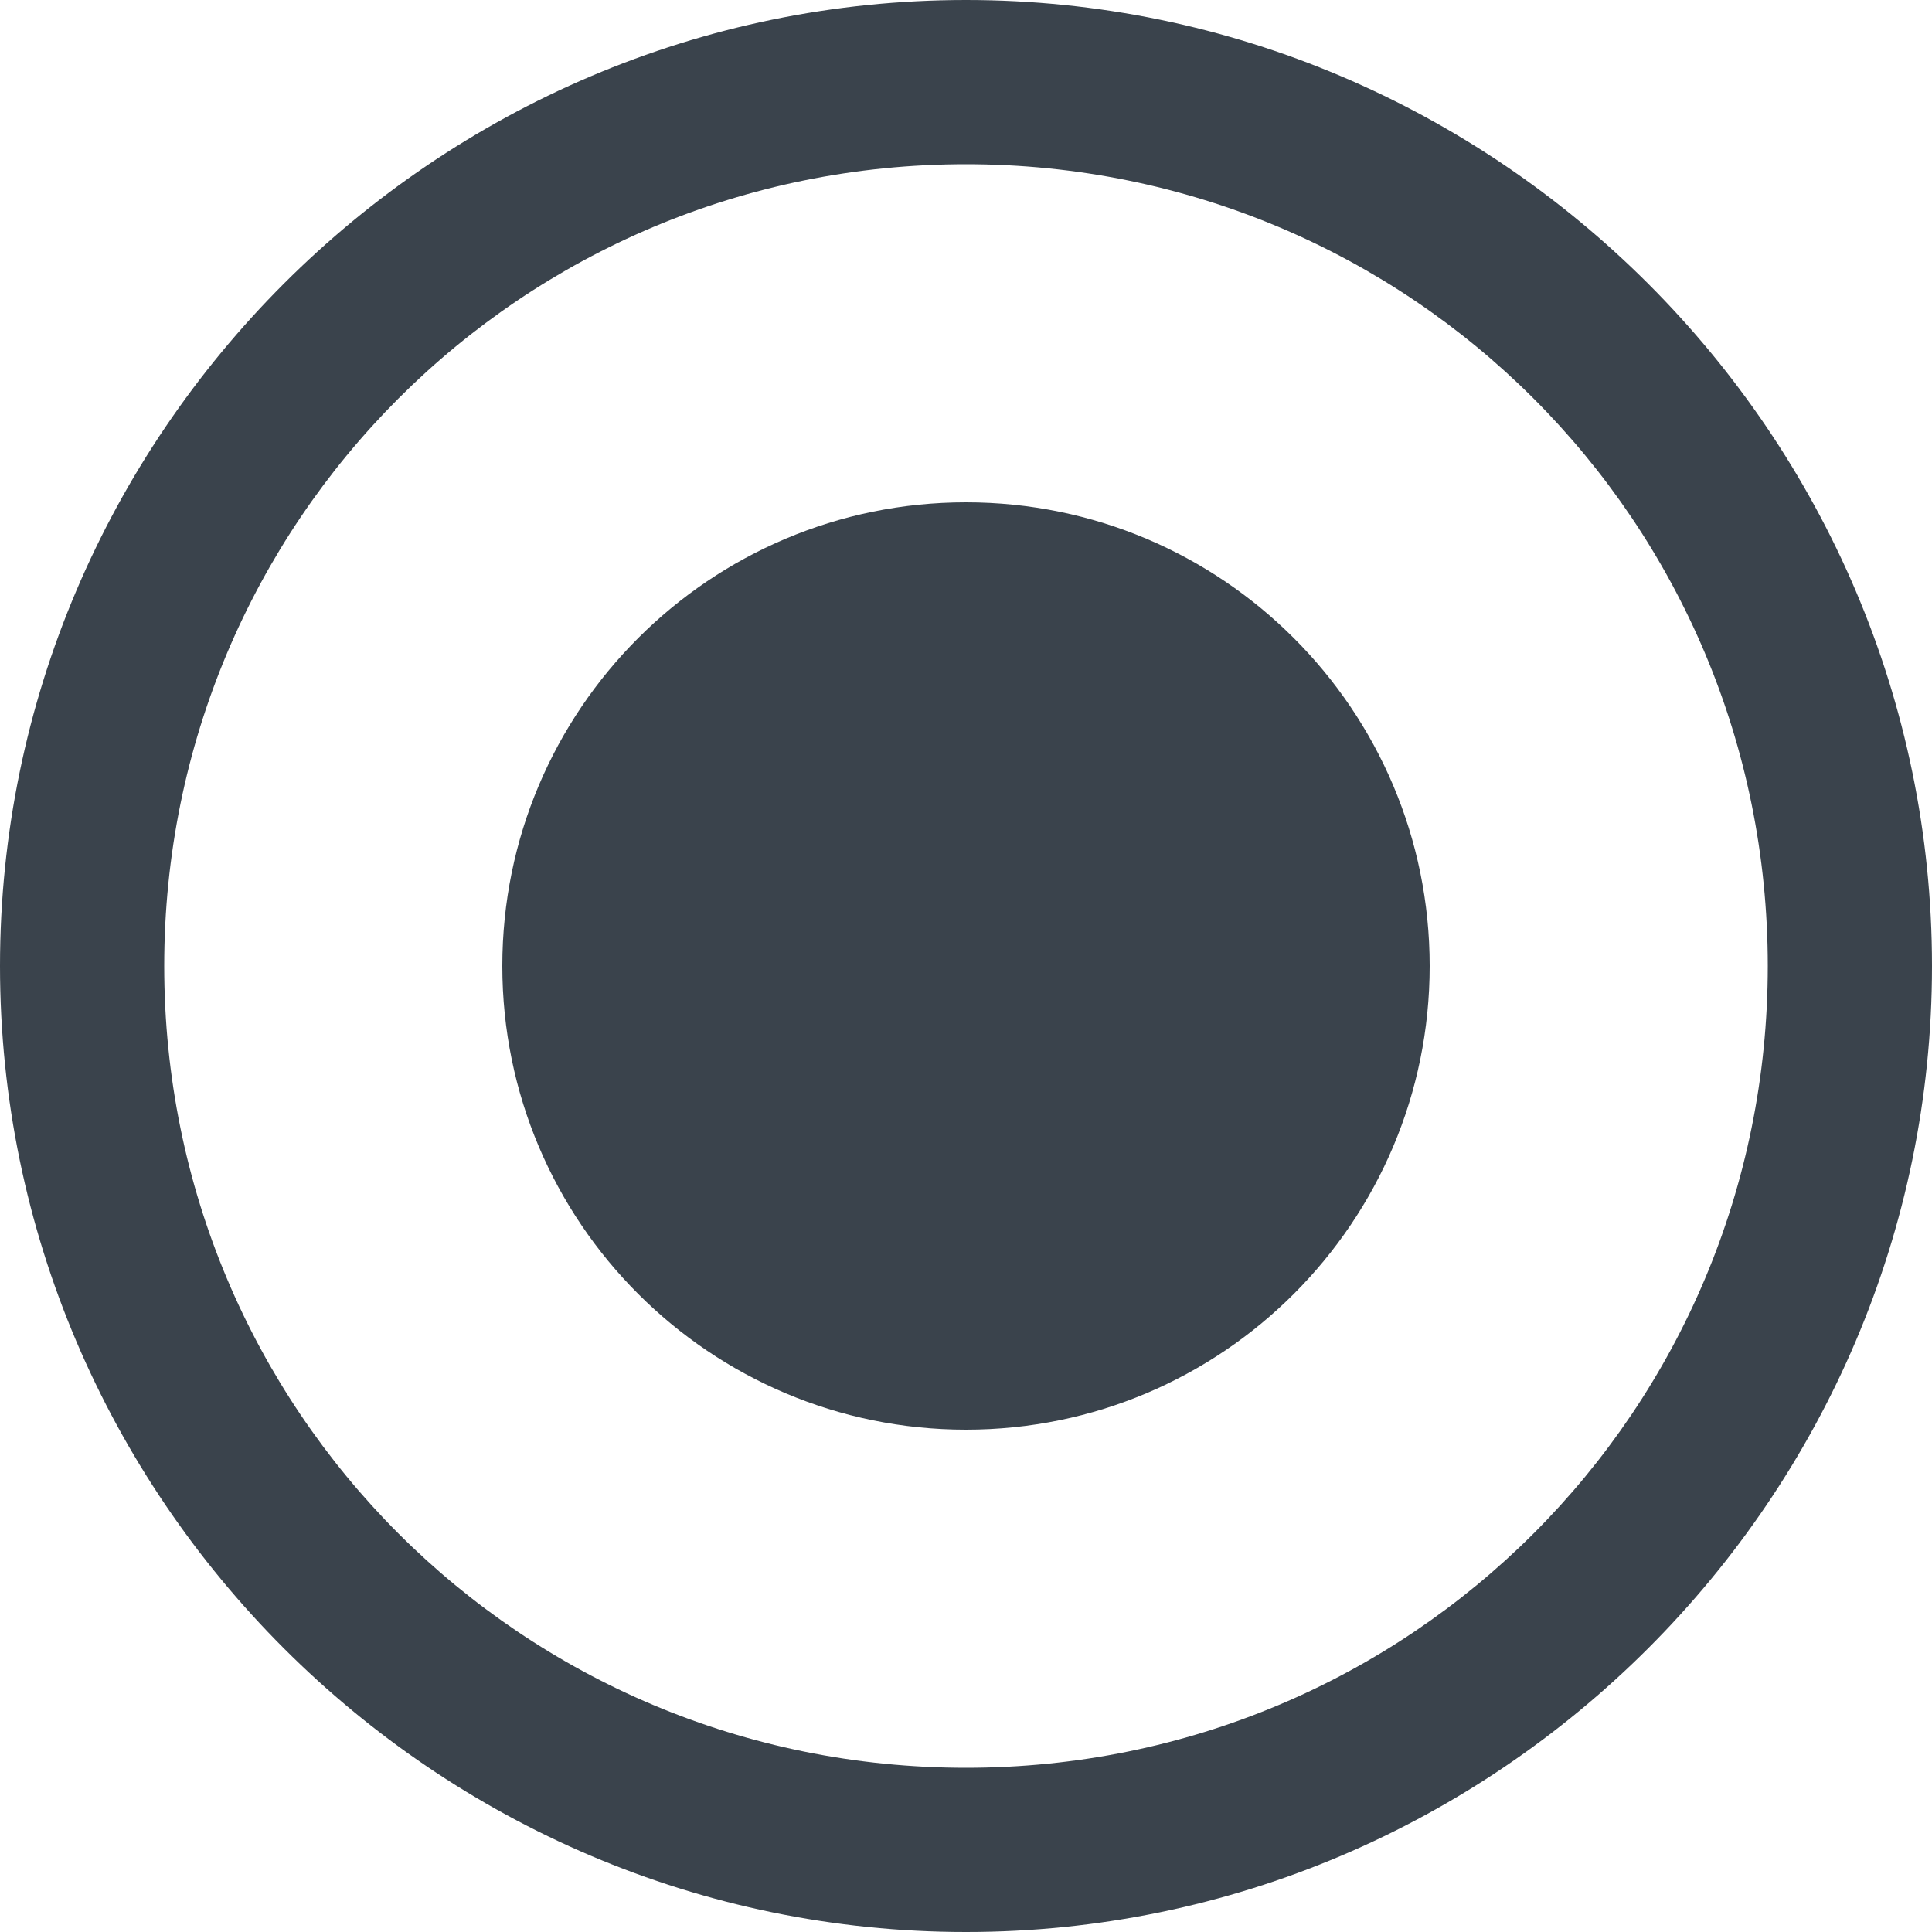
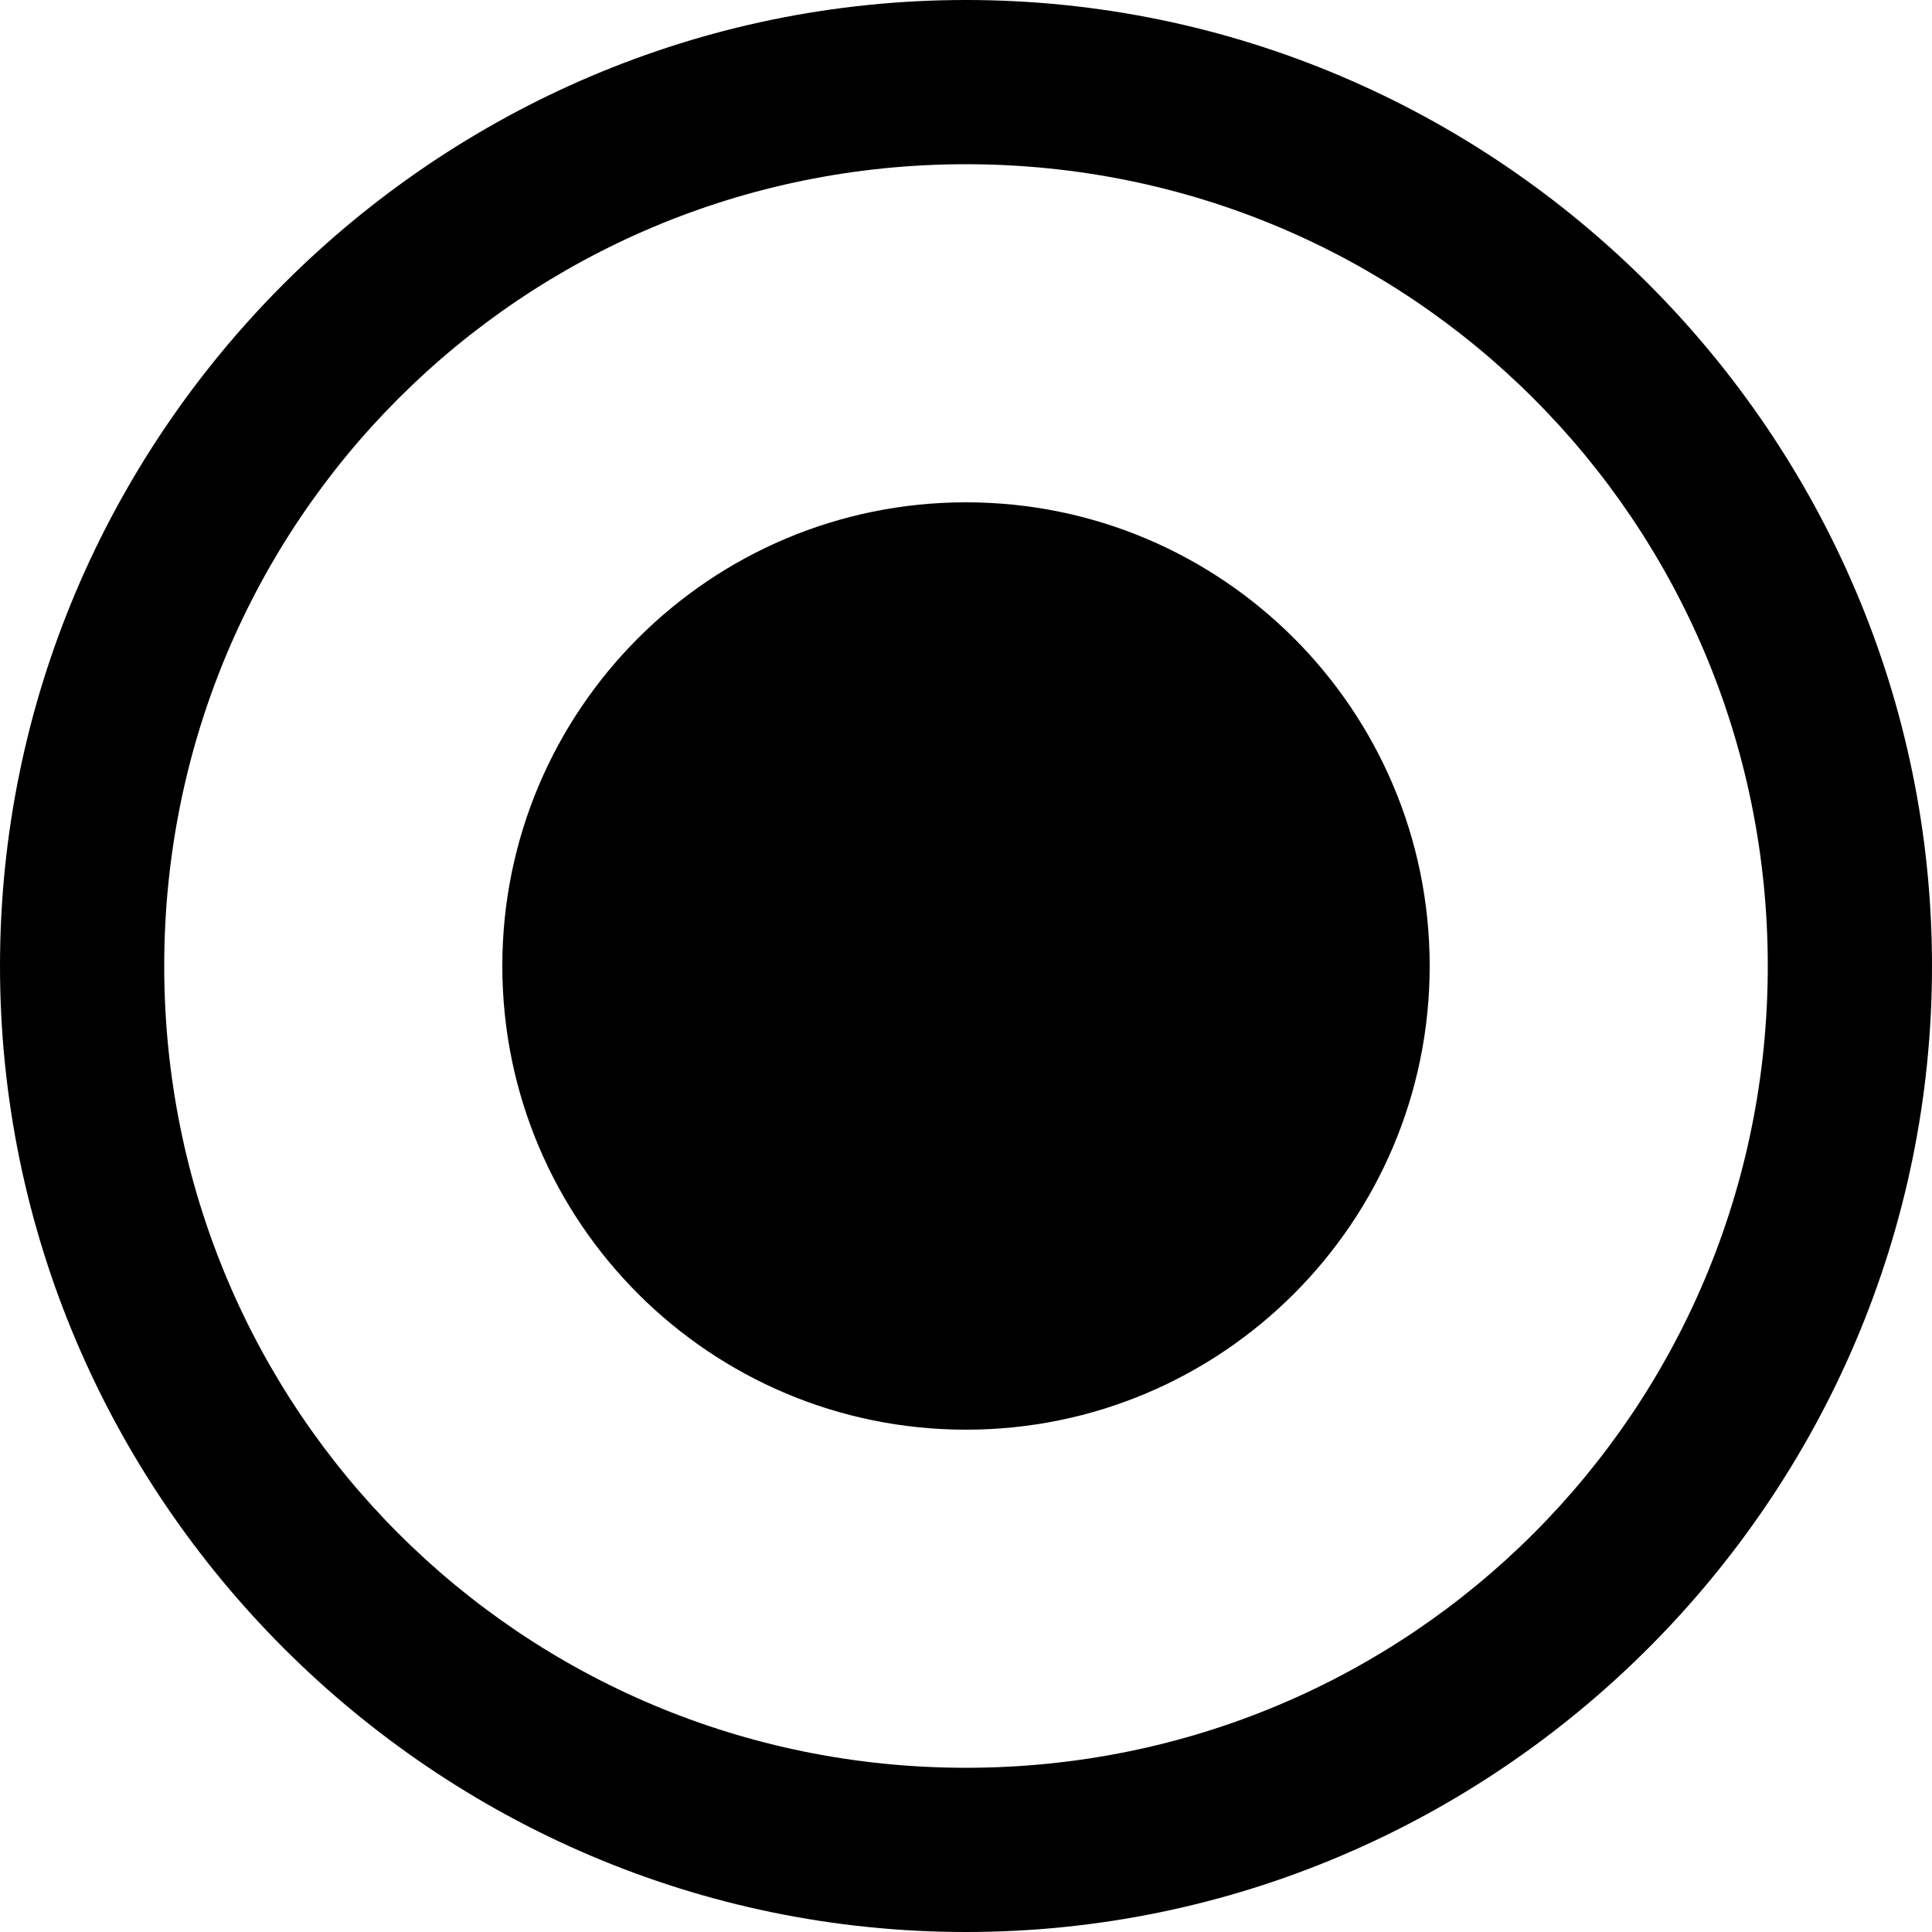
<svg xmlns="http://www.w3.org/2000/svg" version="1.1" x="0px" y="0px" viewBox="0 0 20 20" style="enable-background:new 0 0 20 20;" xml:space="preserve">
-   <style type="text/css">
- 	.st0{fill:#3A434C;}
- </style>
-   <path class="st0" d="M10,20C4.5,20,0,15.5,0,10S4.5,0,10,0c5.5,0,10,4.5,10,10S15.5,20,10,20z M10,1.7c-4.6,0-8.3,3.7-8.3,8.3  c0,4.6,3.7,8.3,8.3,8.3s8.3-3.7,8.3-8.3C18.3,5.4,14.6,1.7,10,1.7z" />
+   <path d="M10,20C4.5,20,0,15.5,0,10S4.5,0,10,0c5.5,0,10,4.5,10,10S15.5,20,10,20z M10,1.7c-4.6,0-8.3,3.7-8.3,8.3  c0,4.6,3.7,8.3,8.3,8.3s8.3-3.7,8.3-8.3C18.3,5.4,14.6,1.7,10,1.7z" />
  <circle class="st0" cx="10" cy="10" r="4.8" />
</svg>
